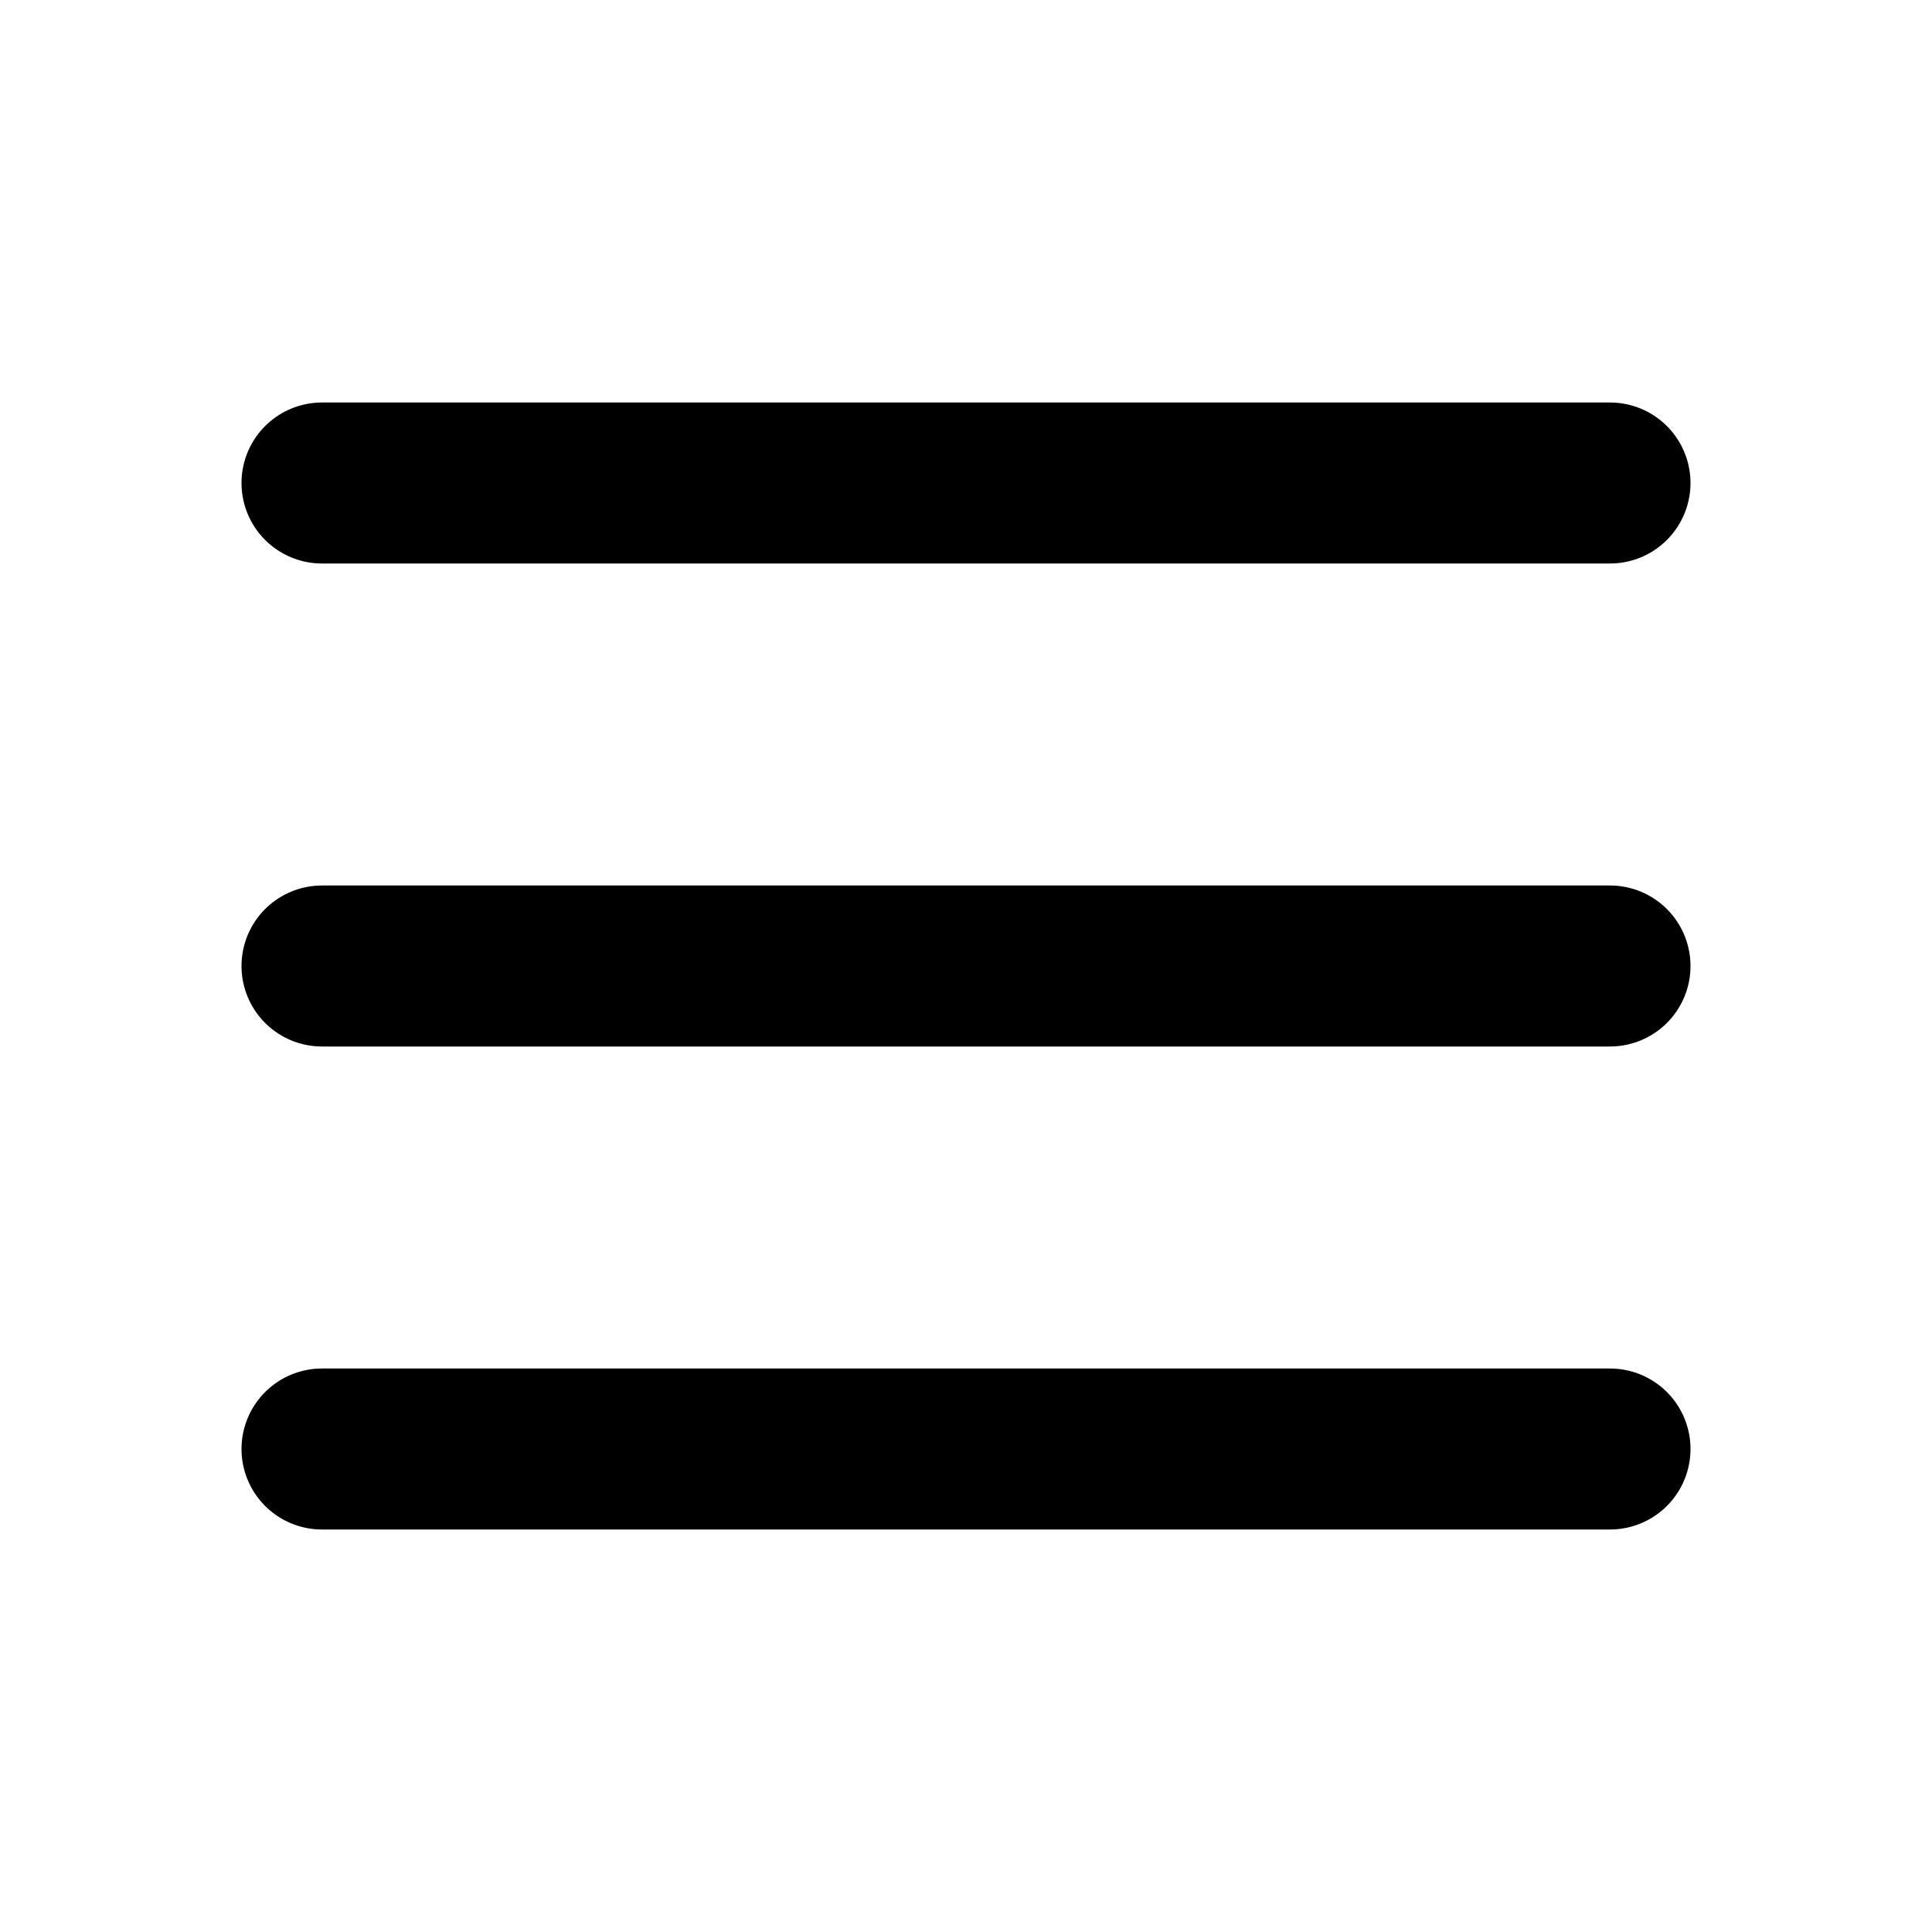
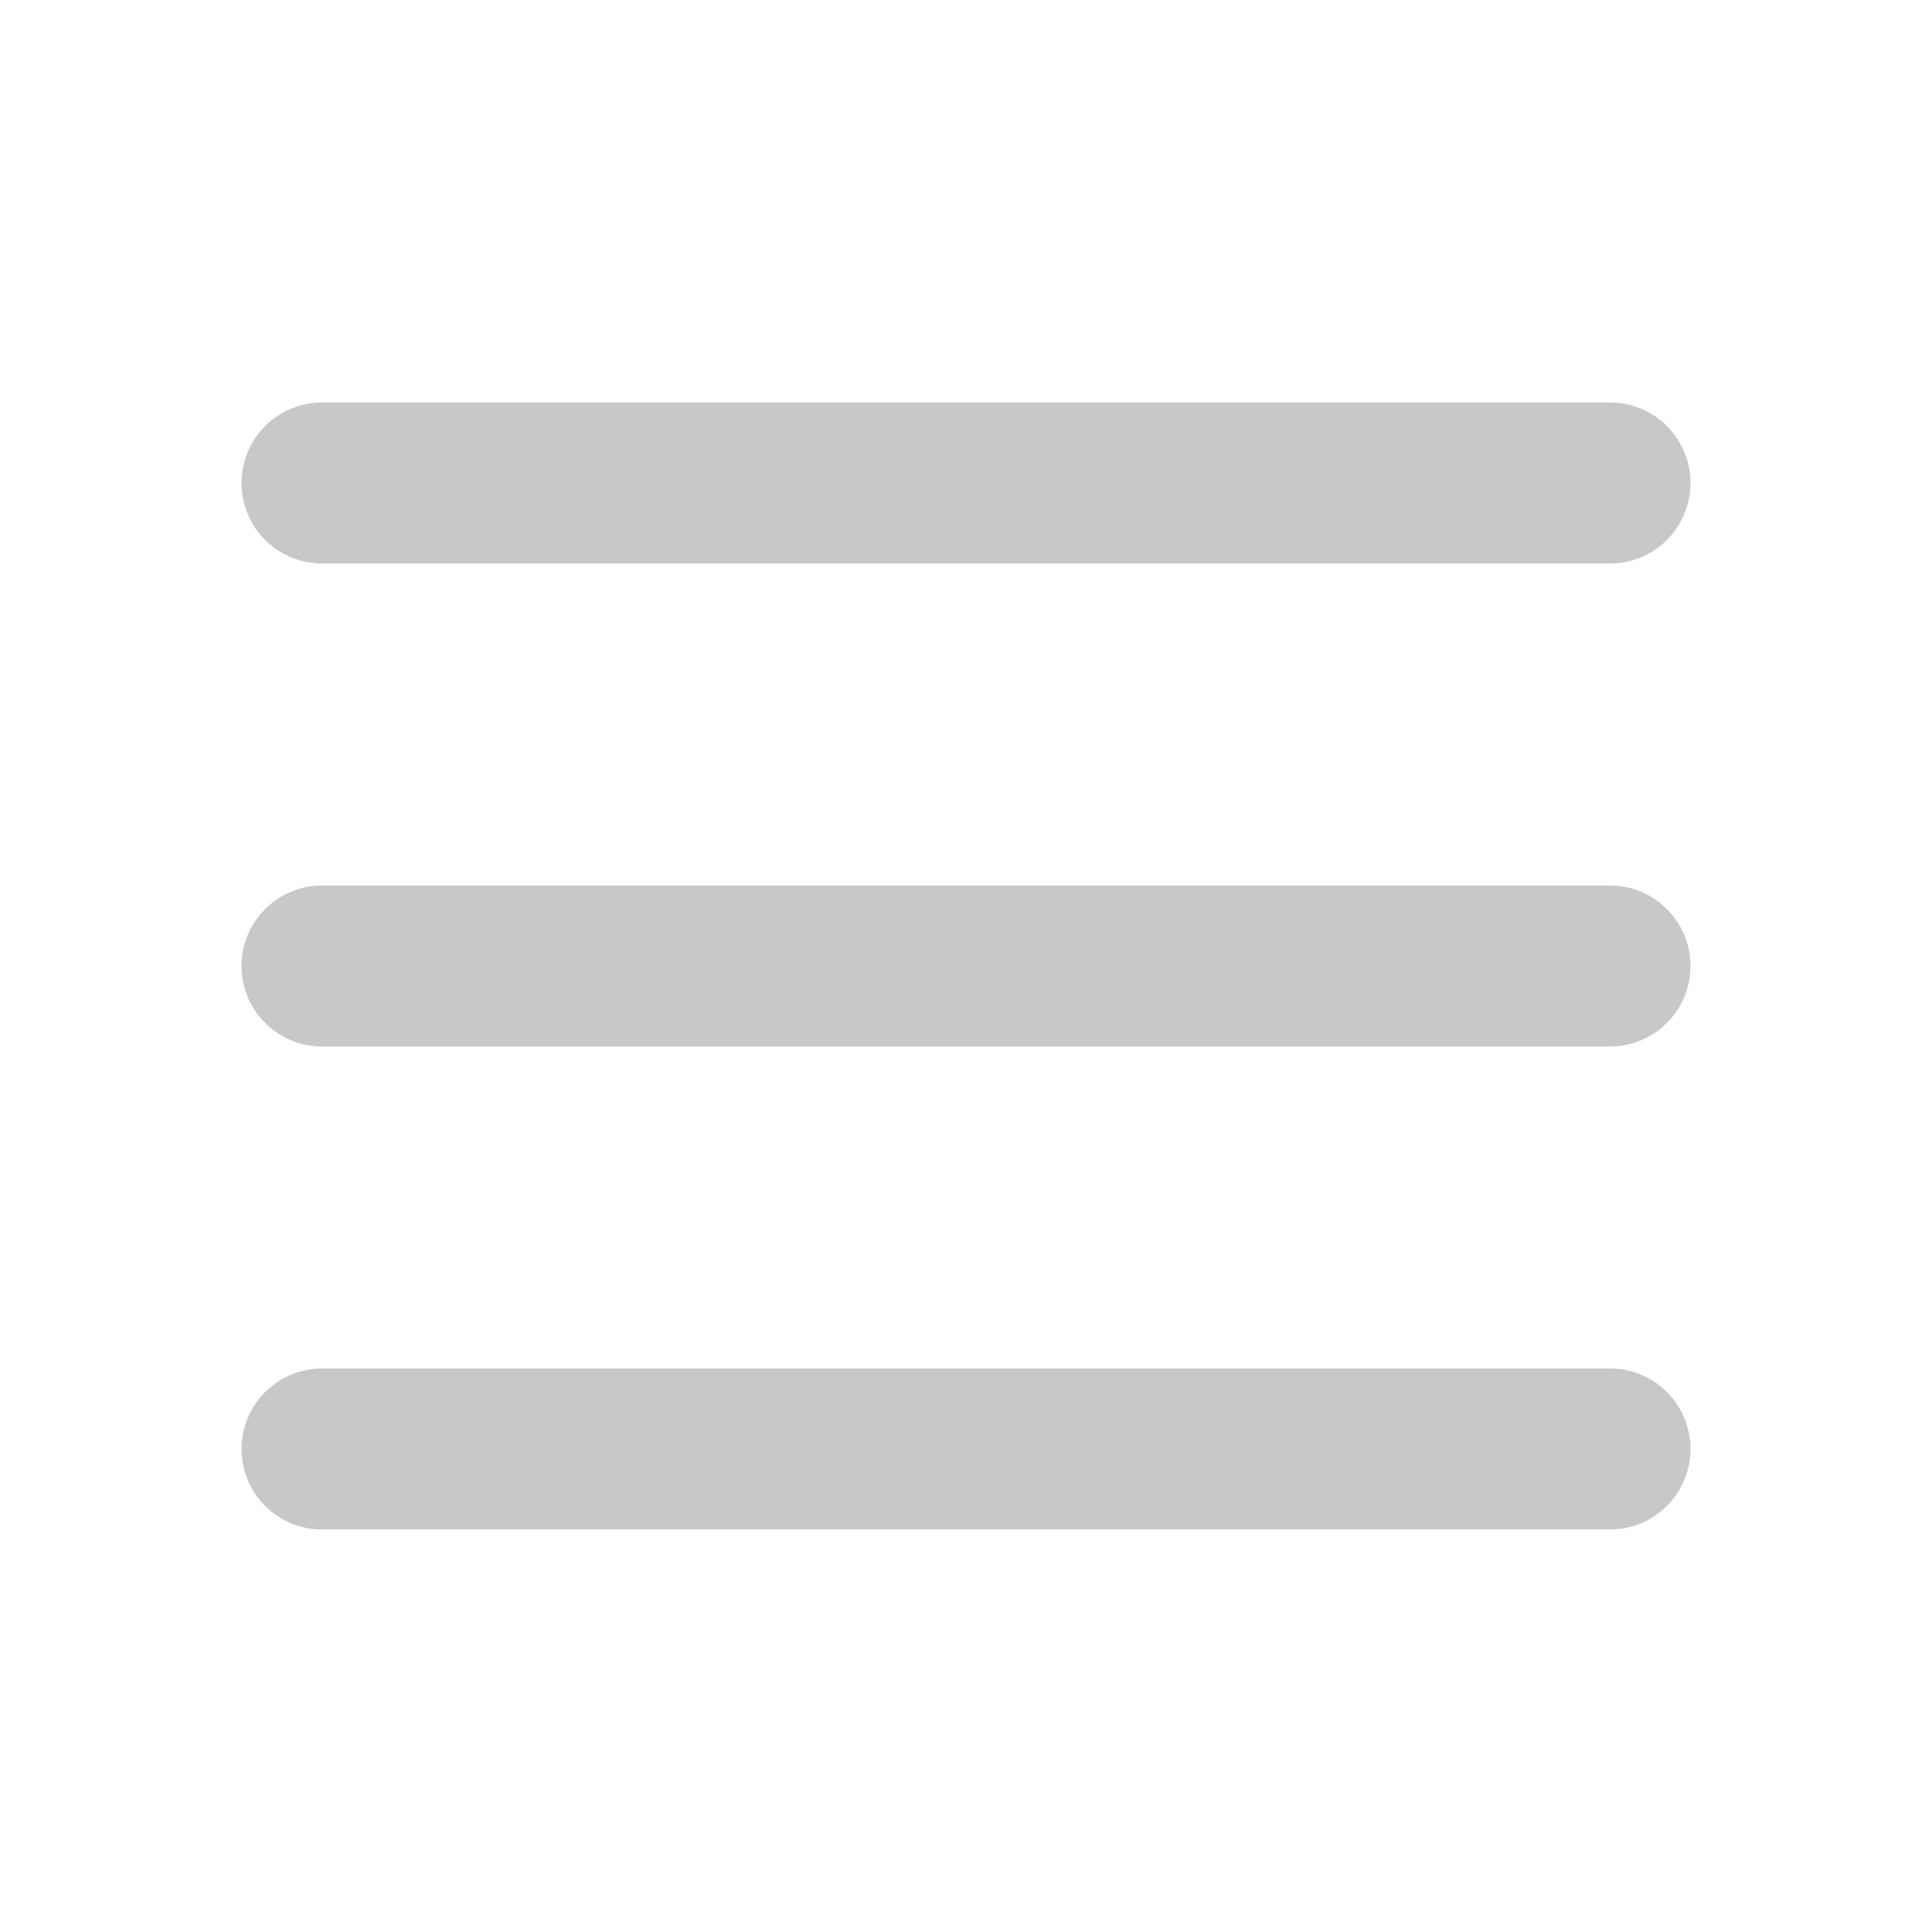
<svg xmlns="http://www.w3.org/2000/svg" width="800px" height="800px" viewBox="0 0 24 24" fill="none">
-   <path d="M4 6H20M4 12H20M4 18H20" stroke="#000000" stroke-width="2" stroke-linecap="round" stroke-linejoin="round" />
+   <path d="M4 6H20M4 12H20M4 18H20" stroke="#c8c8c8" stroke-width="2" stroke-linecap="round" stroke-linejoin="round" />
</svg>
